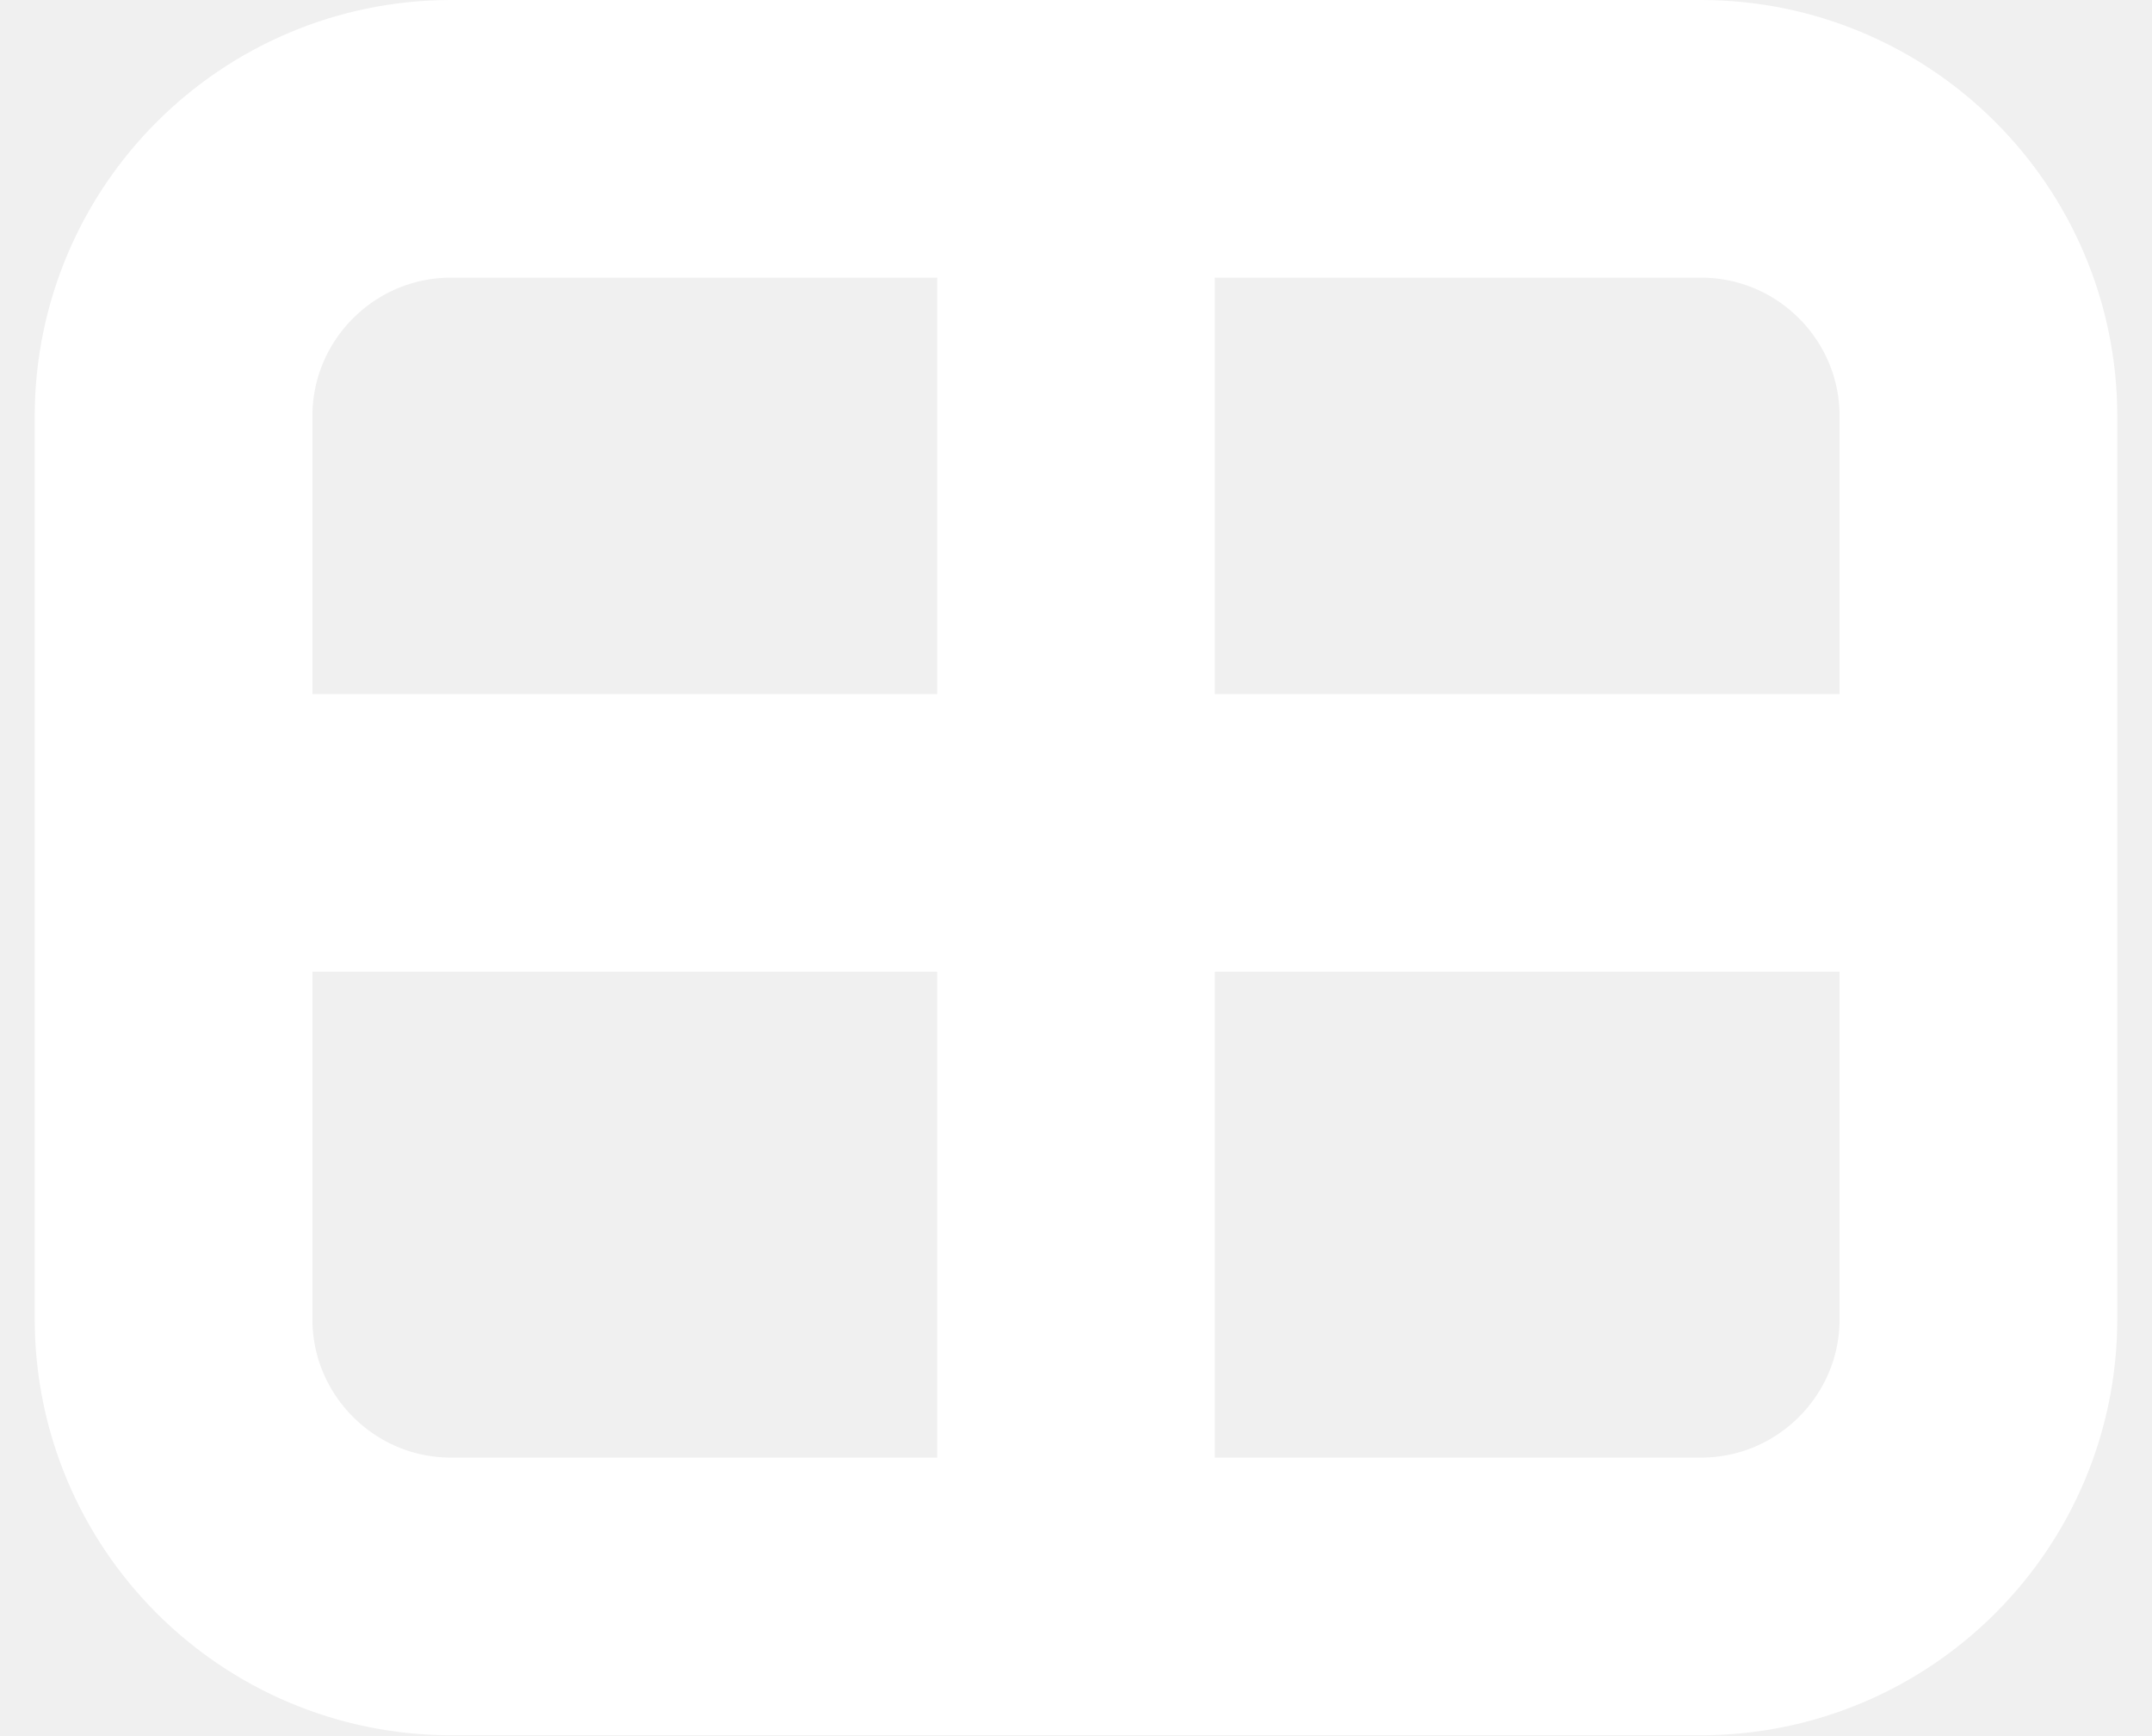
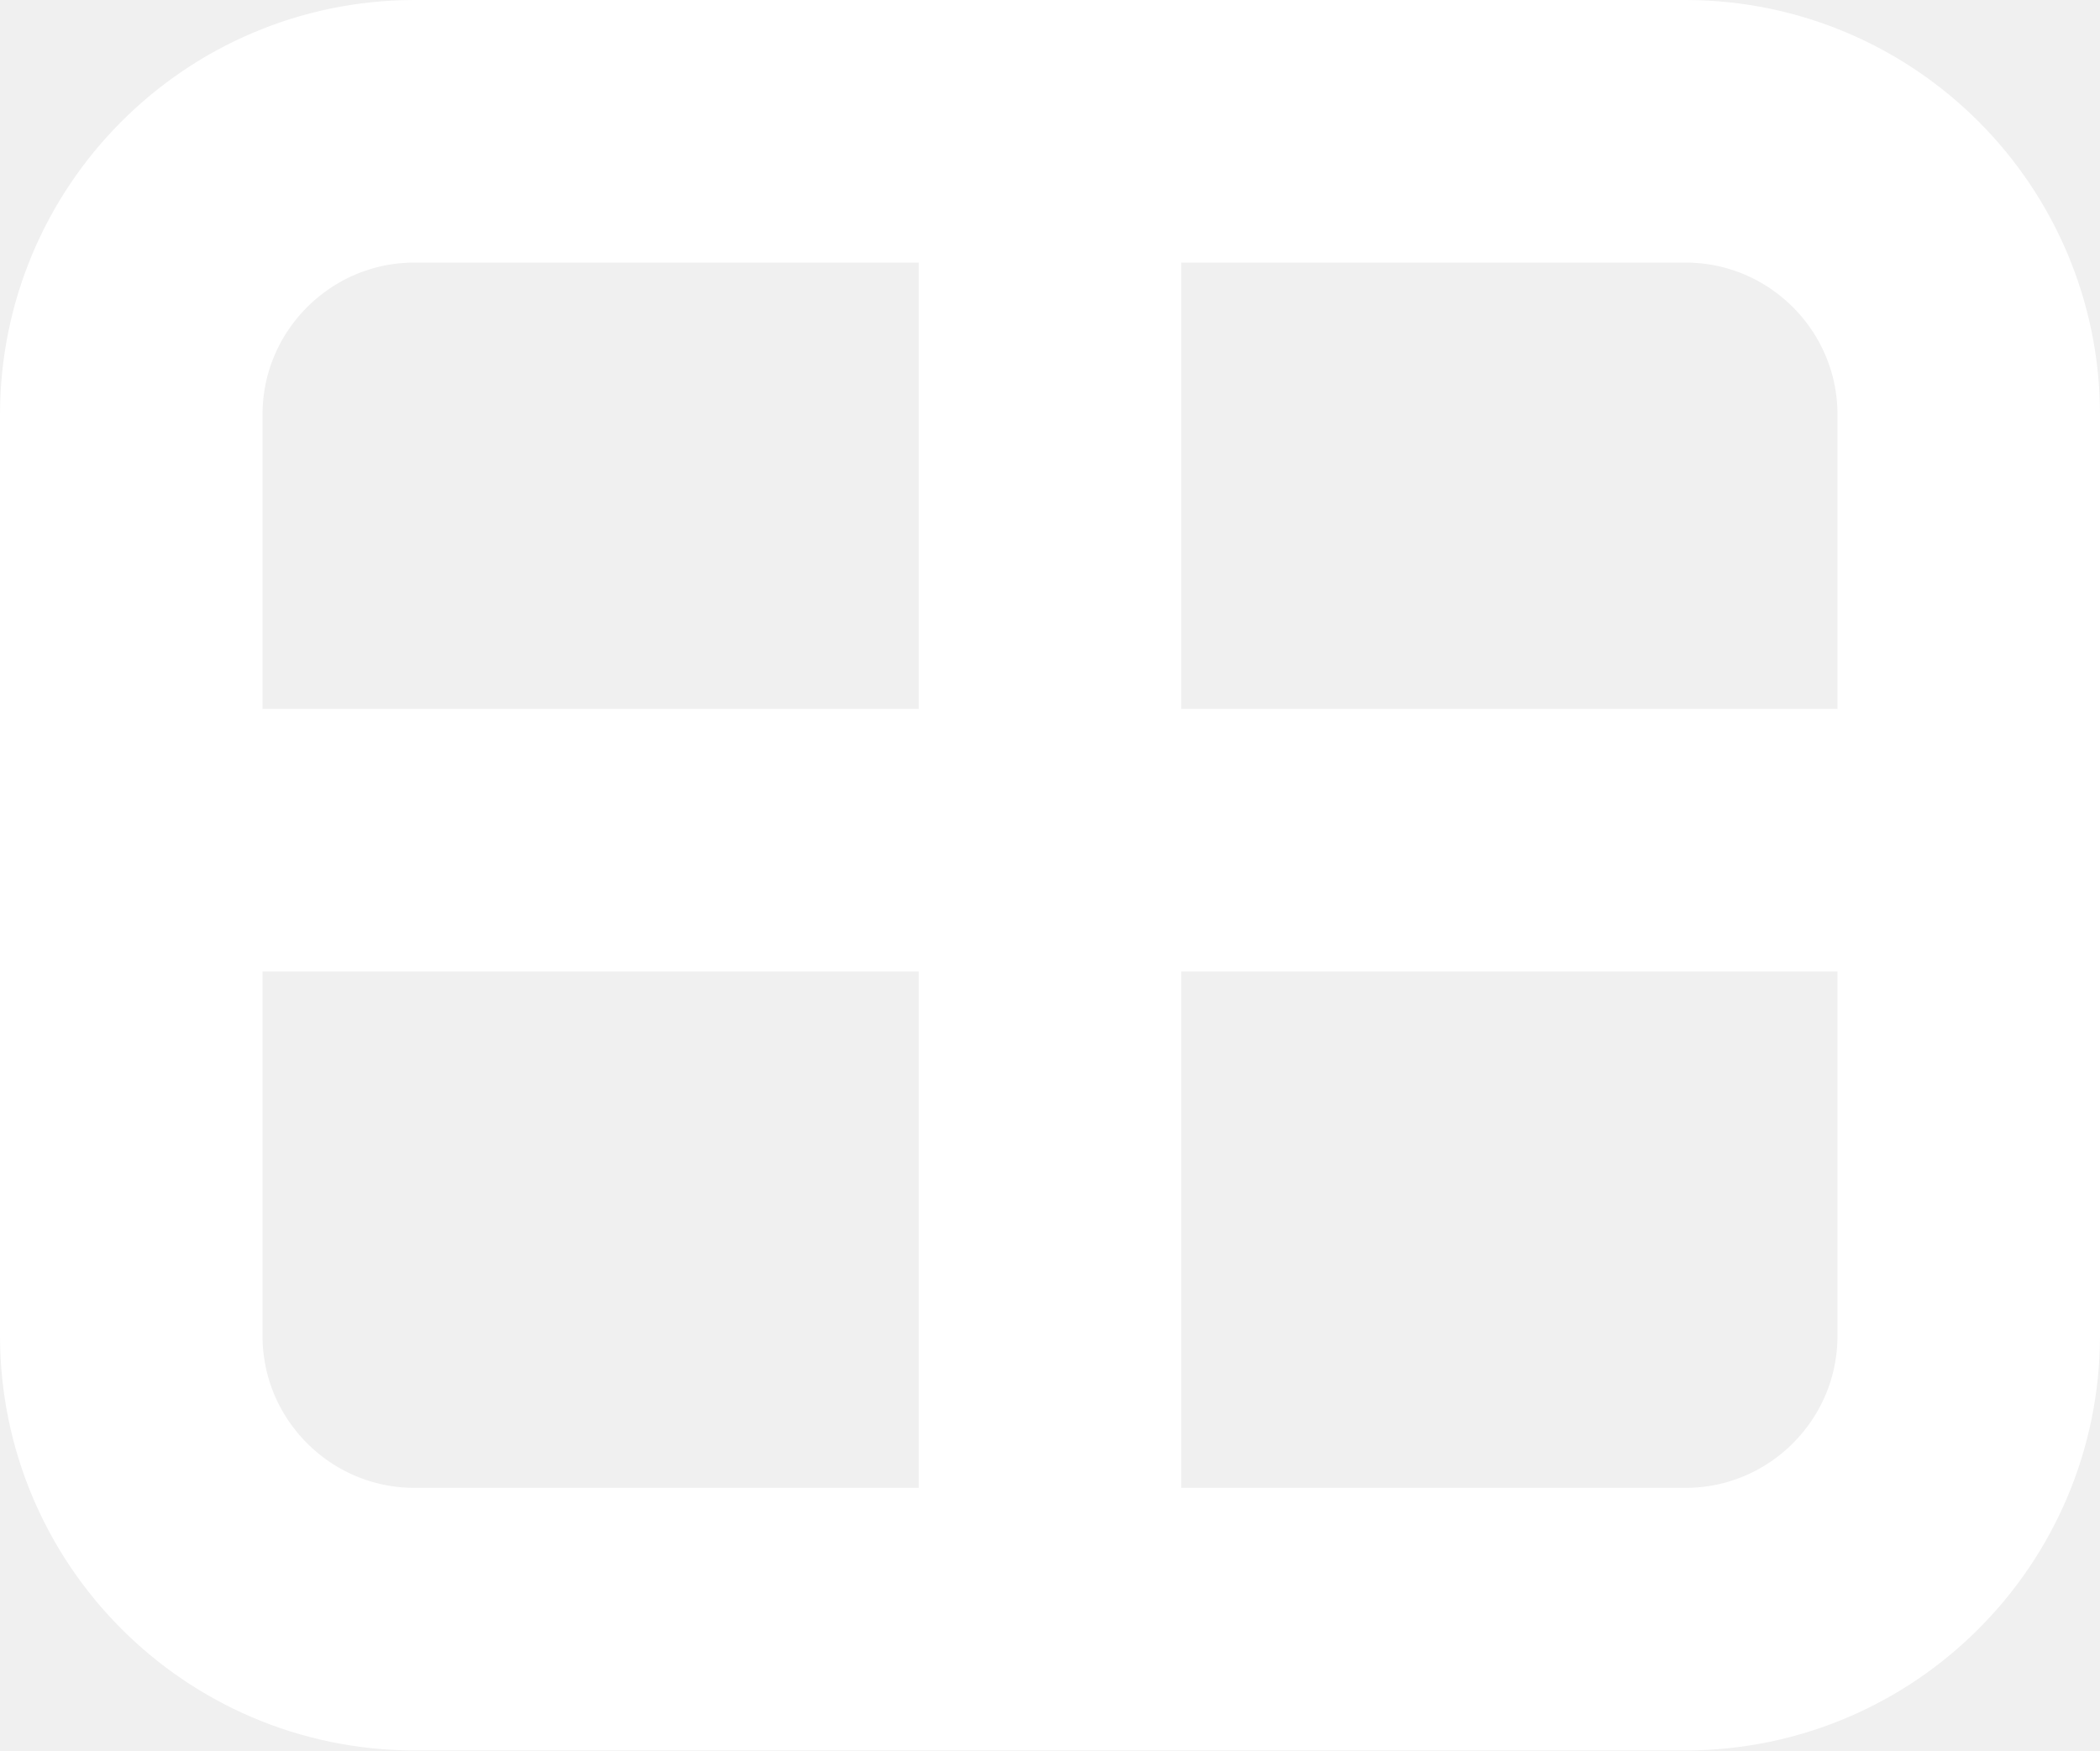
- <svg xmlns="http://www.w3.org/2000/svg" width="31" height="25" viewBox="0 0 31 25" fill="none">
-   <rect x="2.5" y="2" width="26" height="21" rx="4" stroke="white" stroke-width="4" stroke-linejoin="round" />
-   <path d="M15.5 2L15.5 22" stroke="white" stroke-width="4" />
-   <path d="M27.5 12L2.5 12" stroke="white" stroke-width="4" />
+ <svg xmlns="http://www.w3.org/2000/svg" id="Layer_1" data-name="Layer 1" viewBox="0 0 24 20">
+   <defs>
+     <style>.cls-1,.cls-2{fill:none;stroke:#fff;stroke-width:3px;}.cls-1{stroke-linejoin:round;}</style>
+   </defs>
+   <path class="cls-1" d="M4.73,1.5H19.27A3.24,3.24,0,0,1,22.5,4.74V15.26a3.24,3.24,0,0,1-3.23,3.24H4.73A3.24,3.24,0,0,1,1.5,15.26V4.74A3.24,3.24,0,0,1,4.73,1.5Z" />
+   <path class="cls-2" d="M12,1.5V17.69" />
+   <path class="cls-2" d="M21.69,9.6H1.5" />
</svg>
